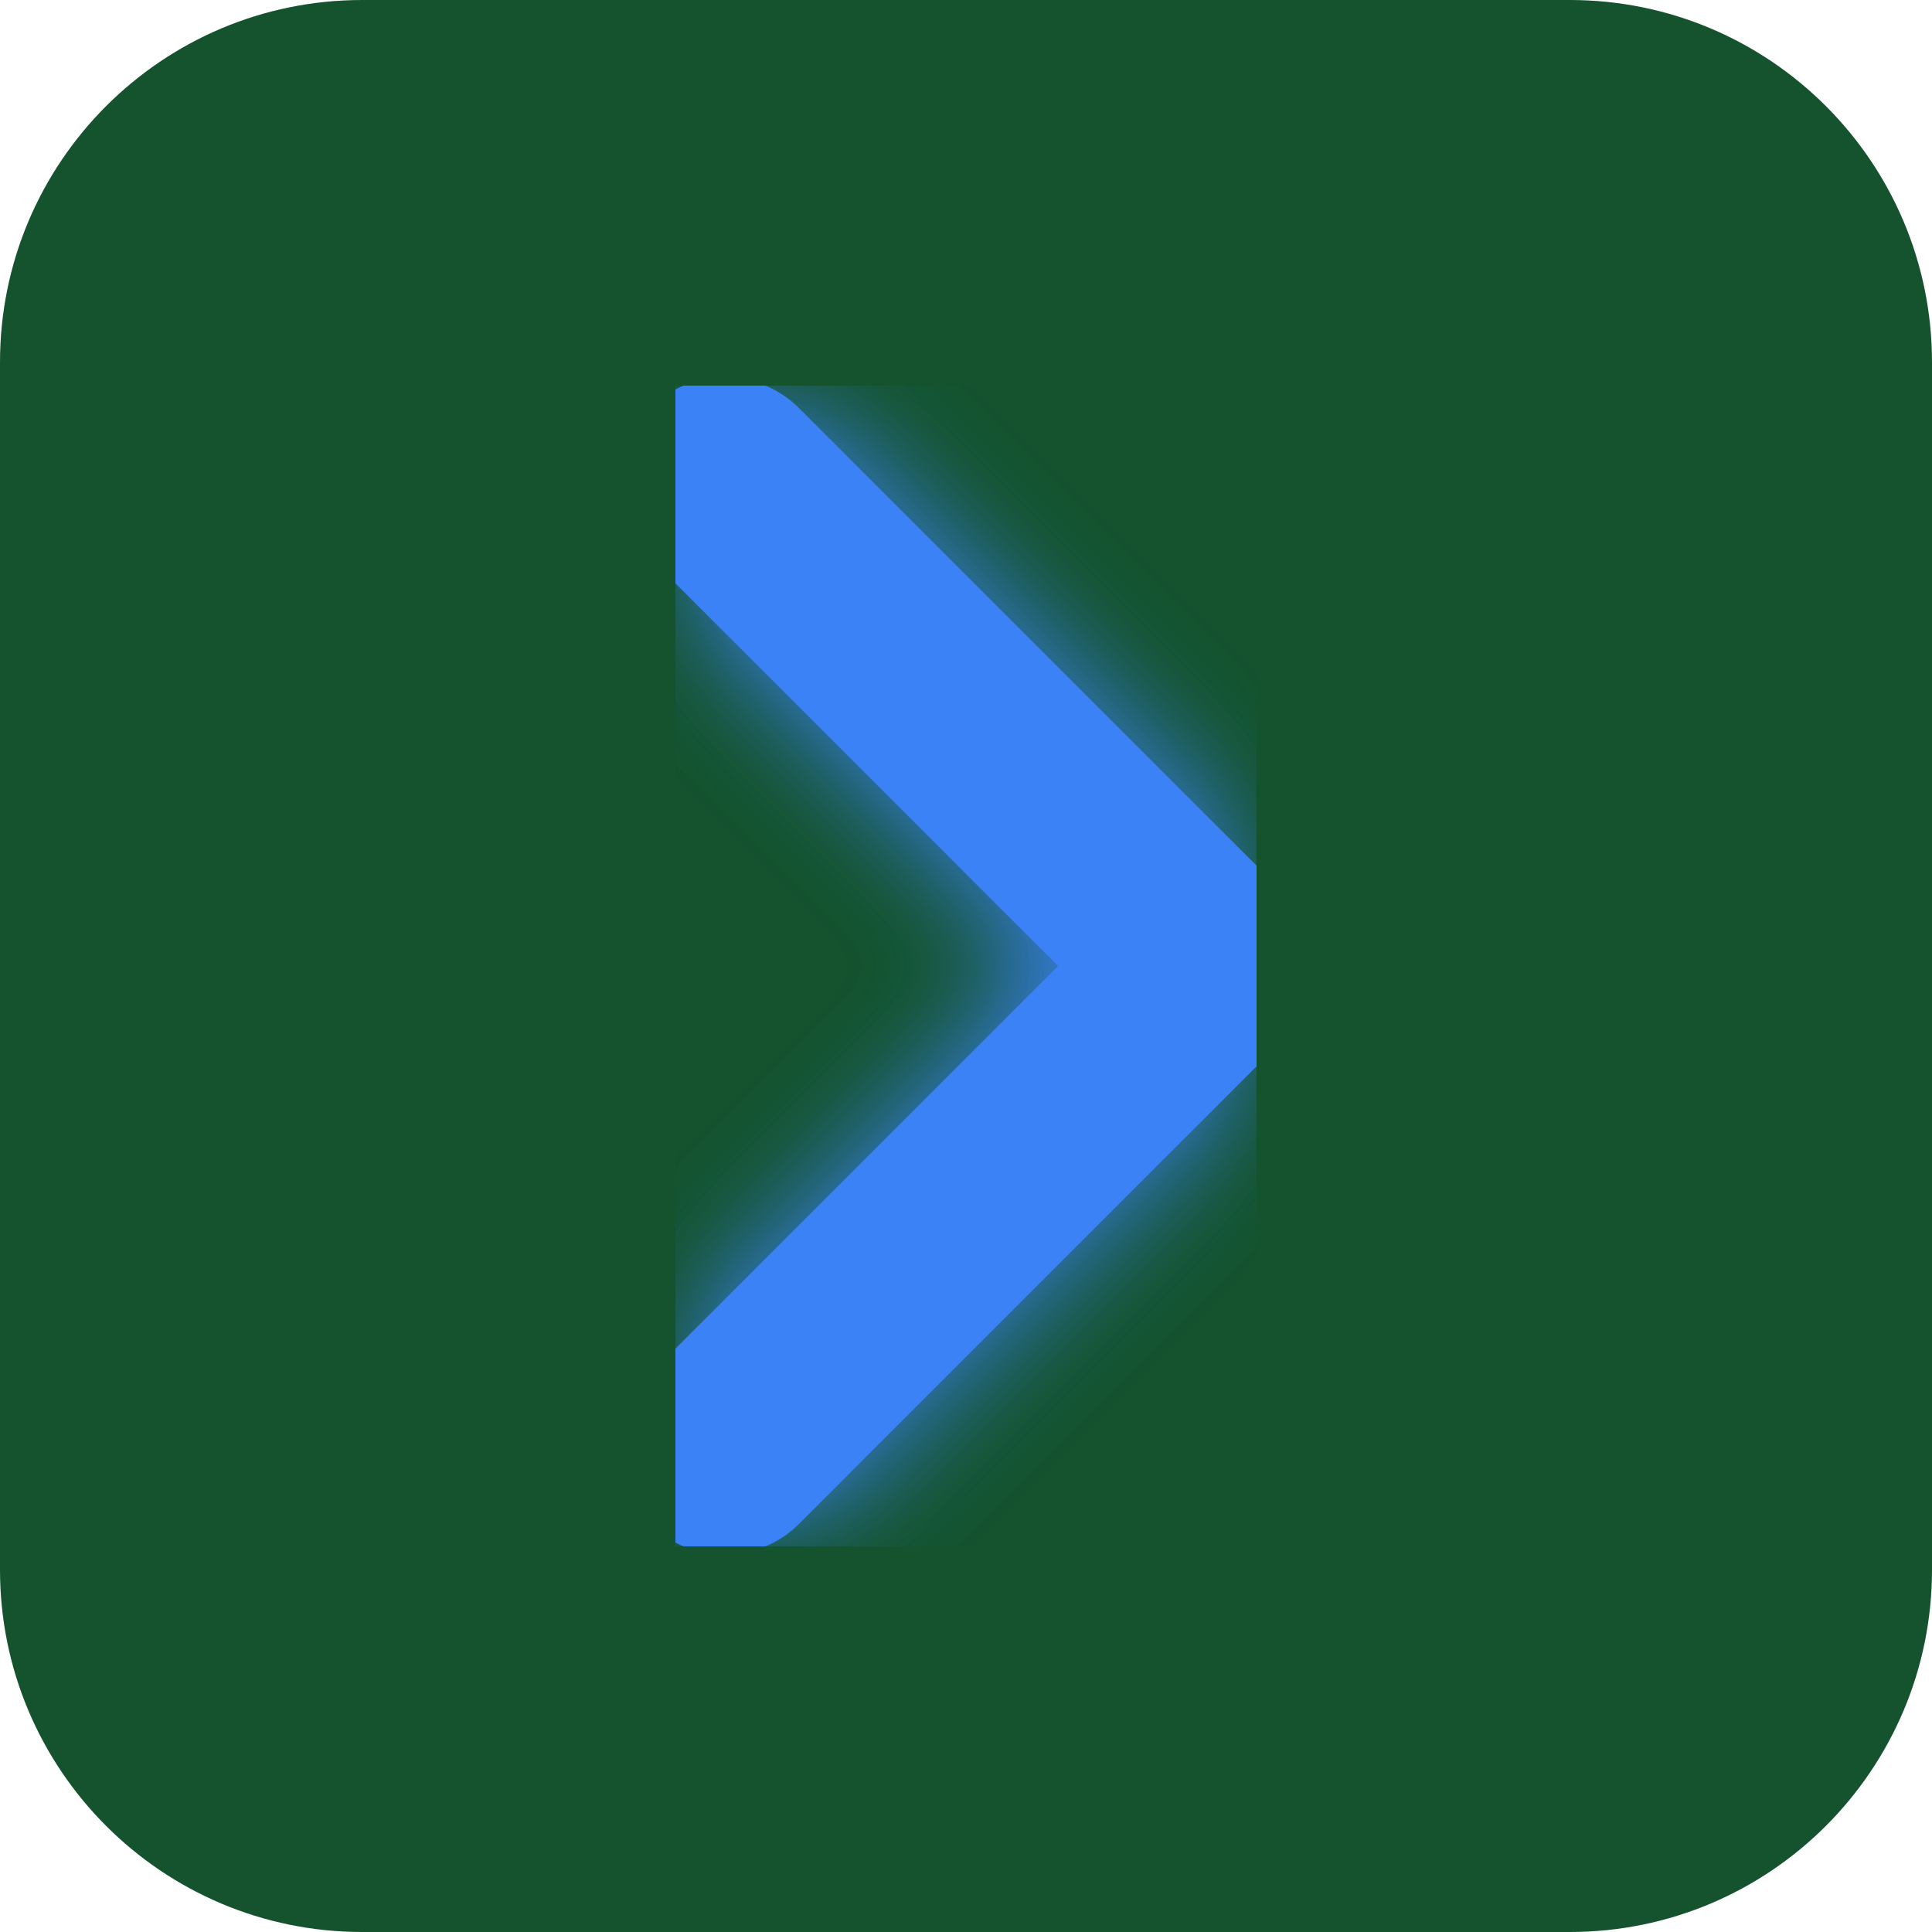
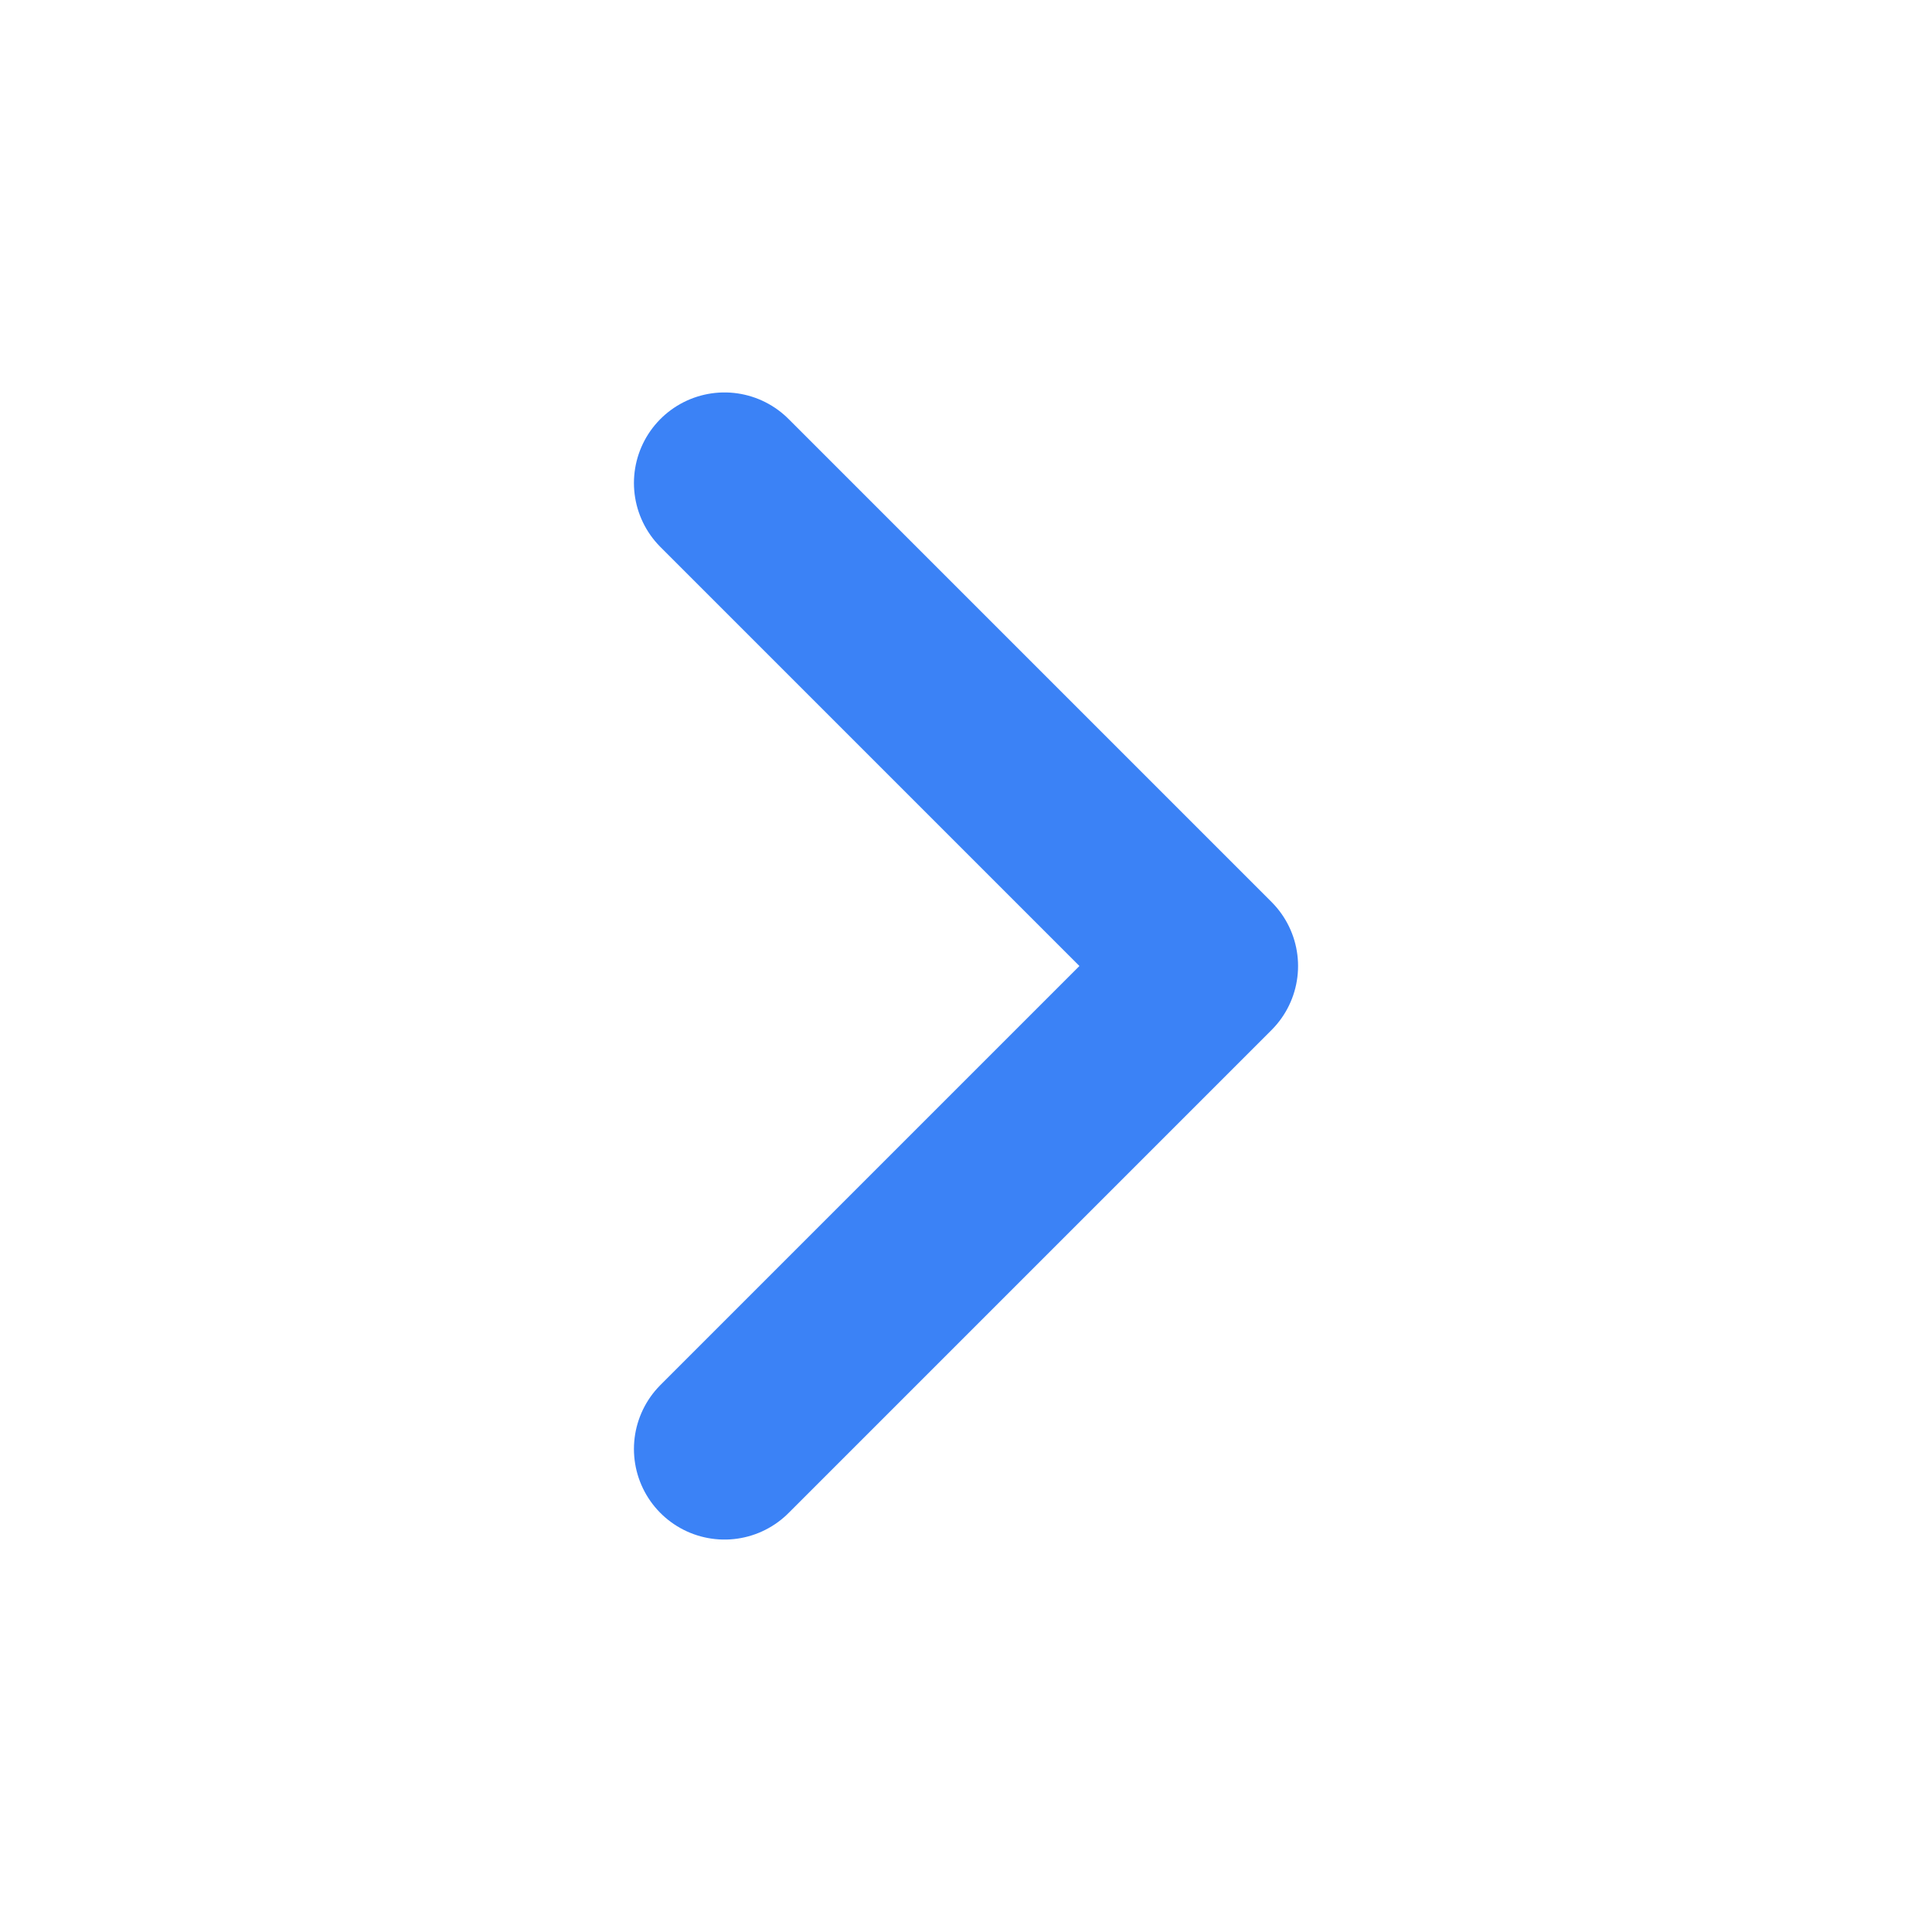
<svg xmlns="http://www.w3.org/2000/svg" width="32" height="32" viewBox="0 0 32 32" fill="none">
-   <rect width="32" height="32" rx="6" fill="#14532d" />
-   <path d="M12 8L20 16L12 24" stroke="#3b82f6" stroke-width="3.5" stroke-linecap="round" stroke-linejoin="round" fill="none" filter="url(#glow)" />
-   <defs>
-     <filter id="glow">
-       <feGaussianBlur stdDeviation="1" result="coloredBlur" />
-       <feMerge>
-         <feMergeNode in="coloredBlur" />
-         <feMergeNode in="SourceGraphic" />
-       </feMerge>
-     </filter>
-   </defs>
+   <path d="M12 8L20 16L12 24" stroke="#3b82f6" stroke-width="3" stroke-linecap="round" stroke-linejoin="round" fill="none" />
</svg>
